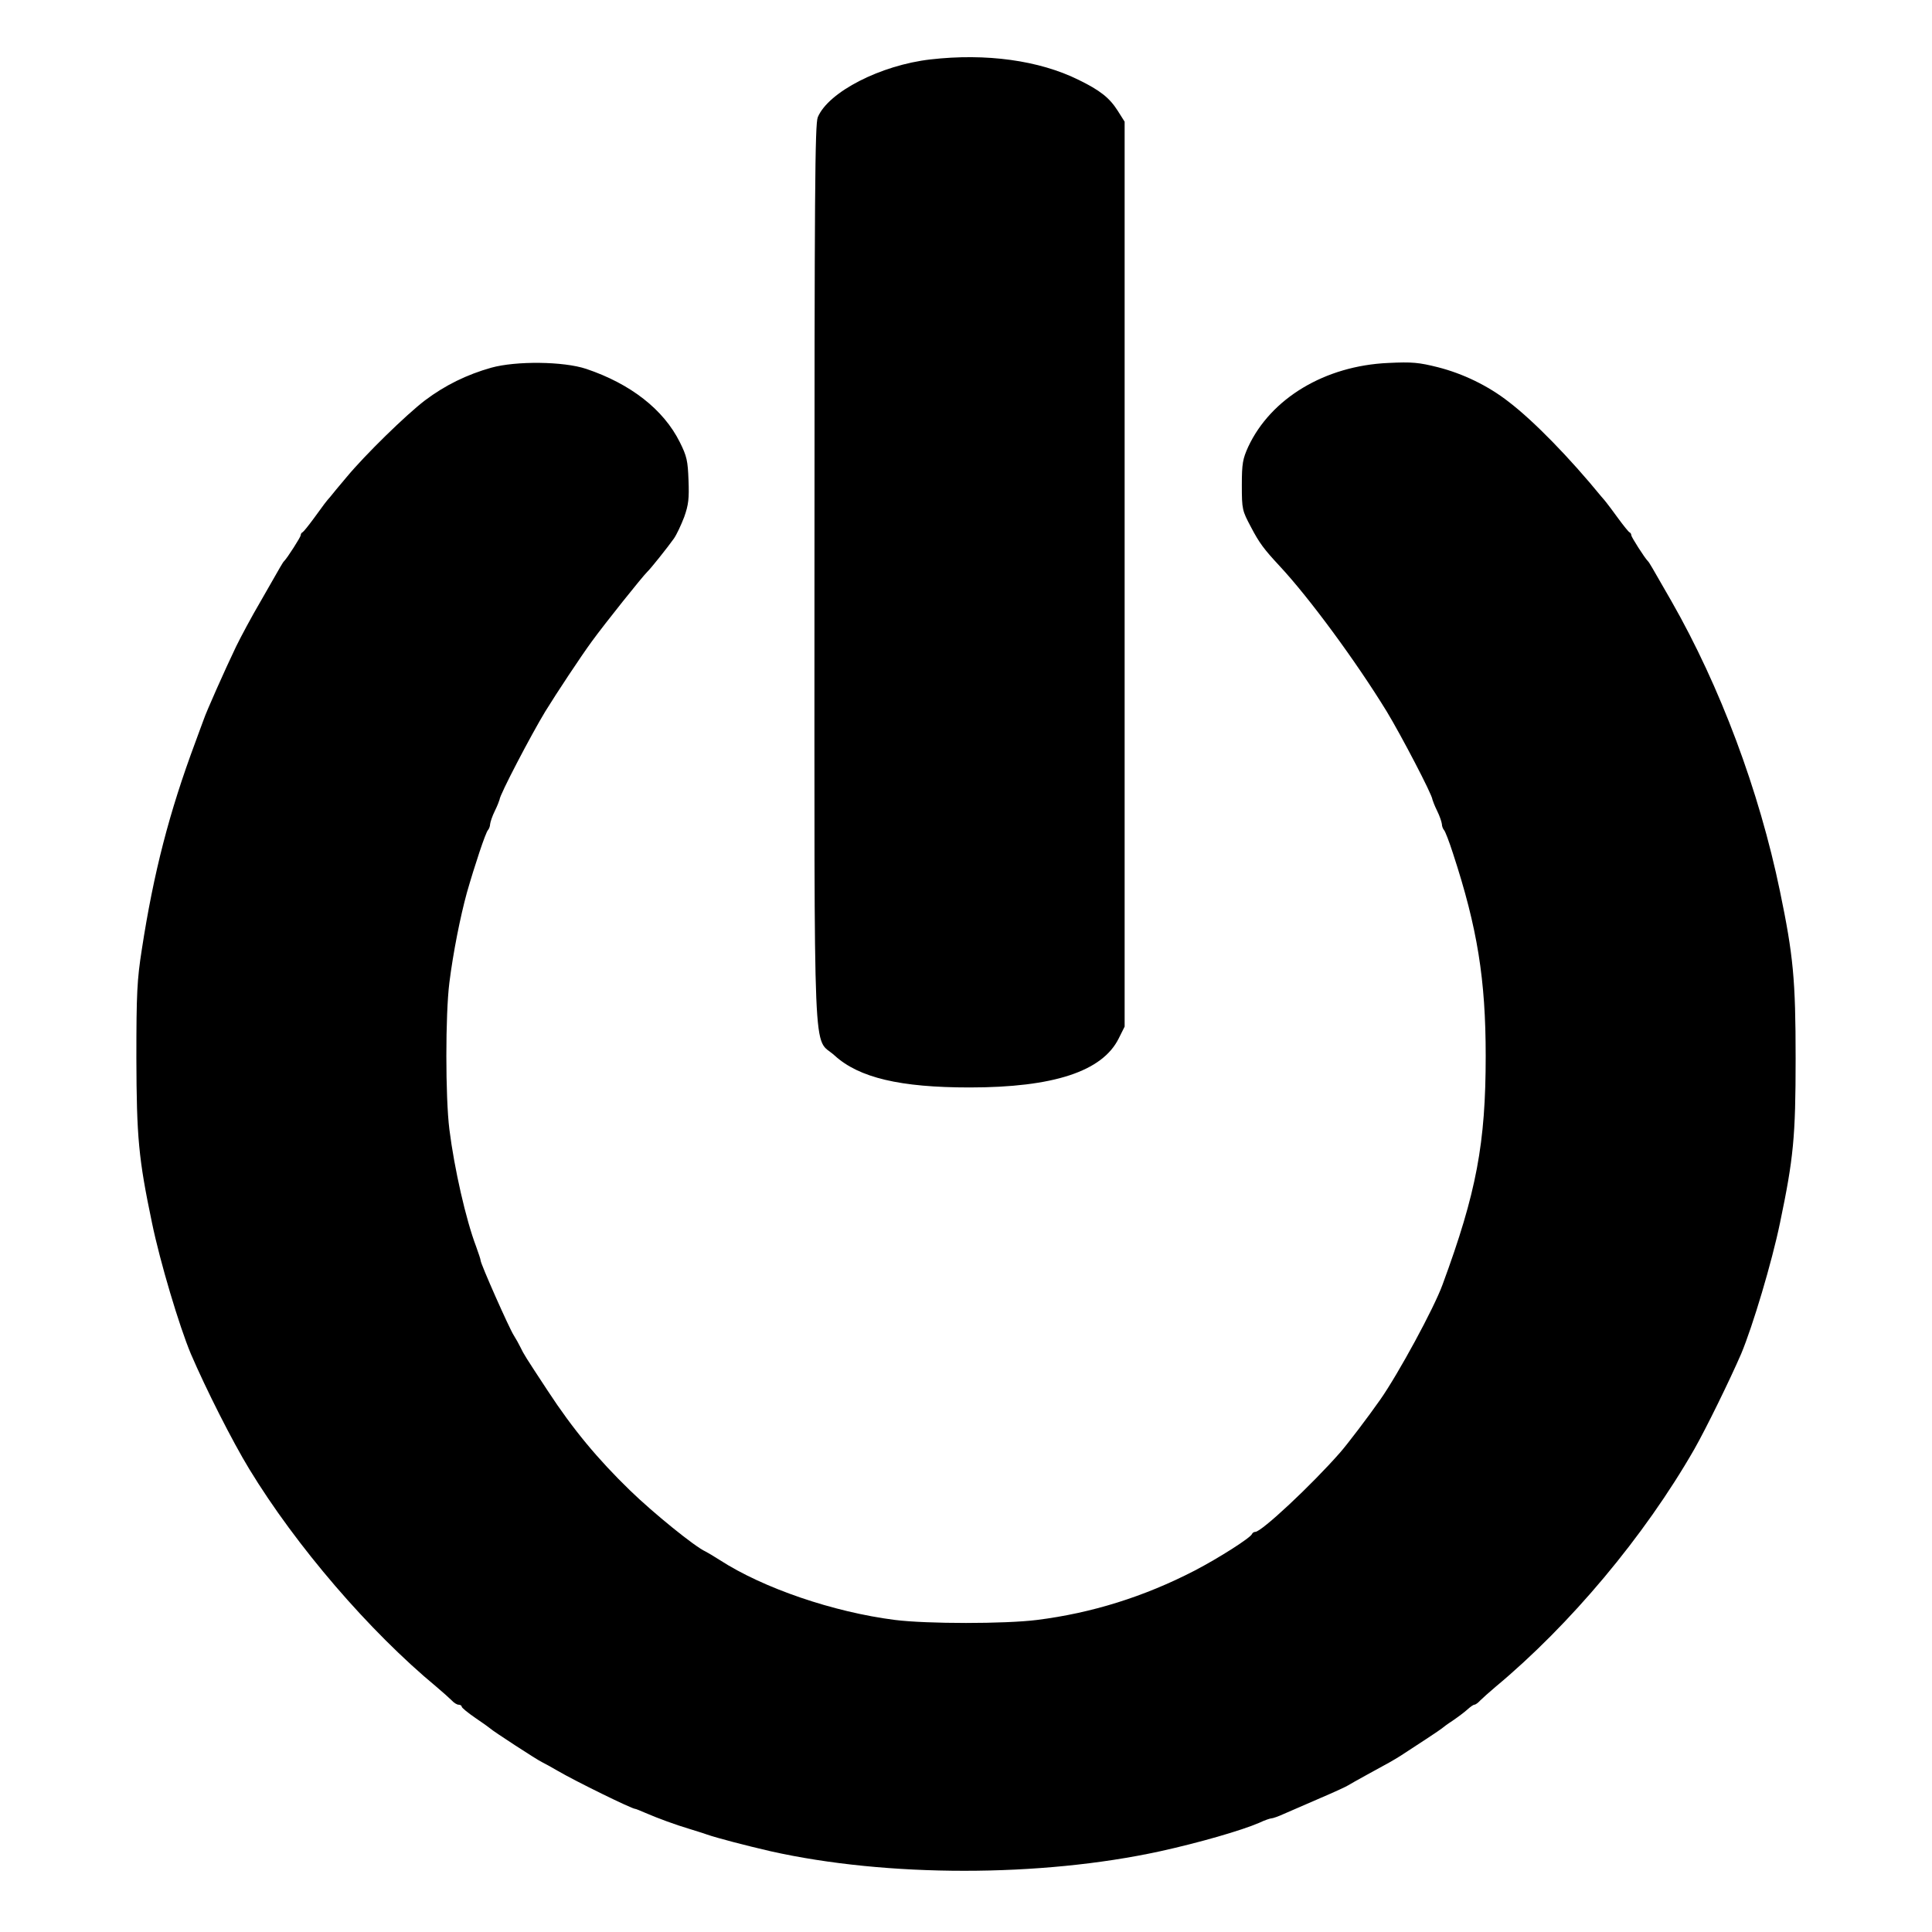
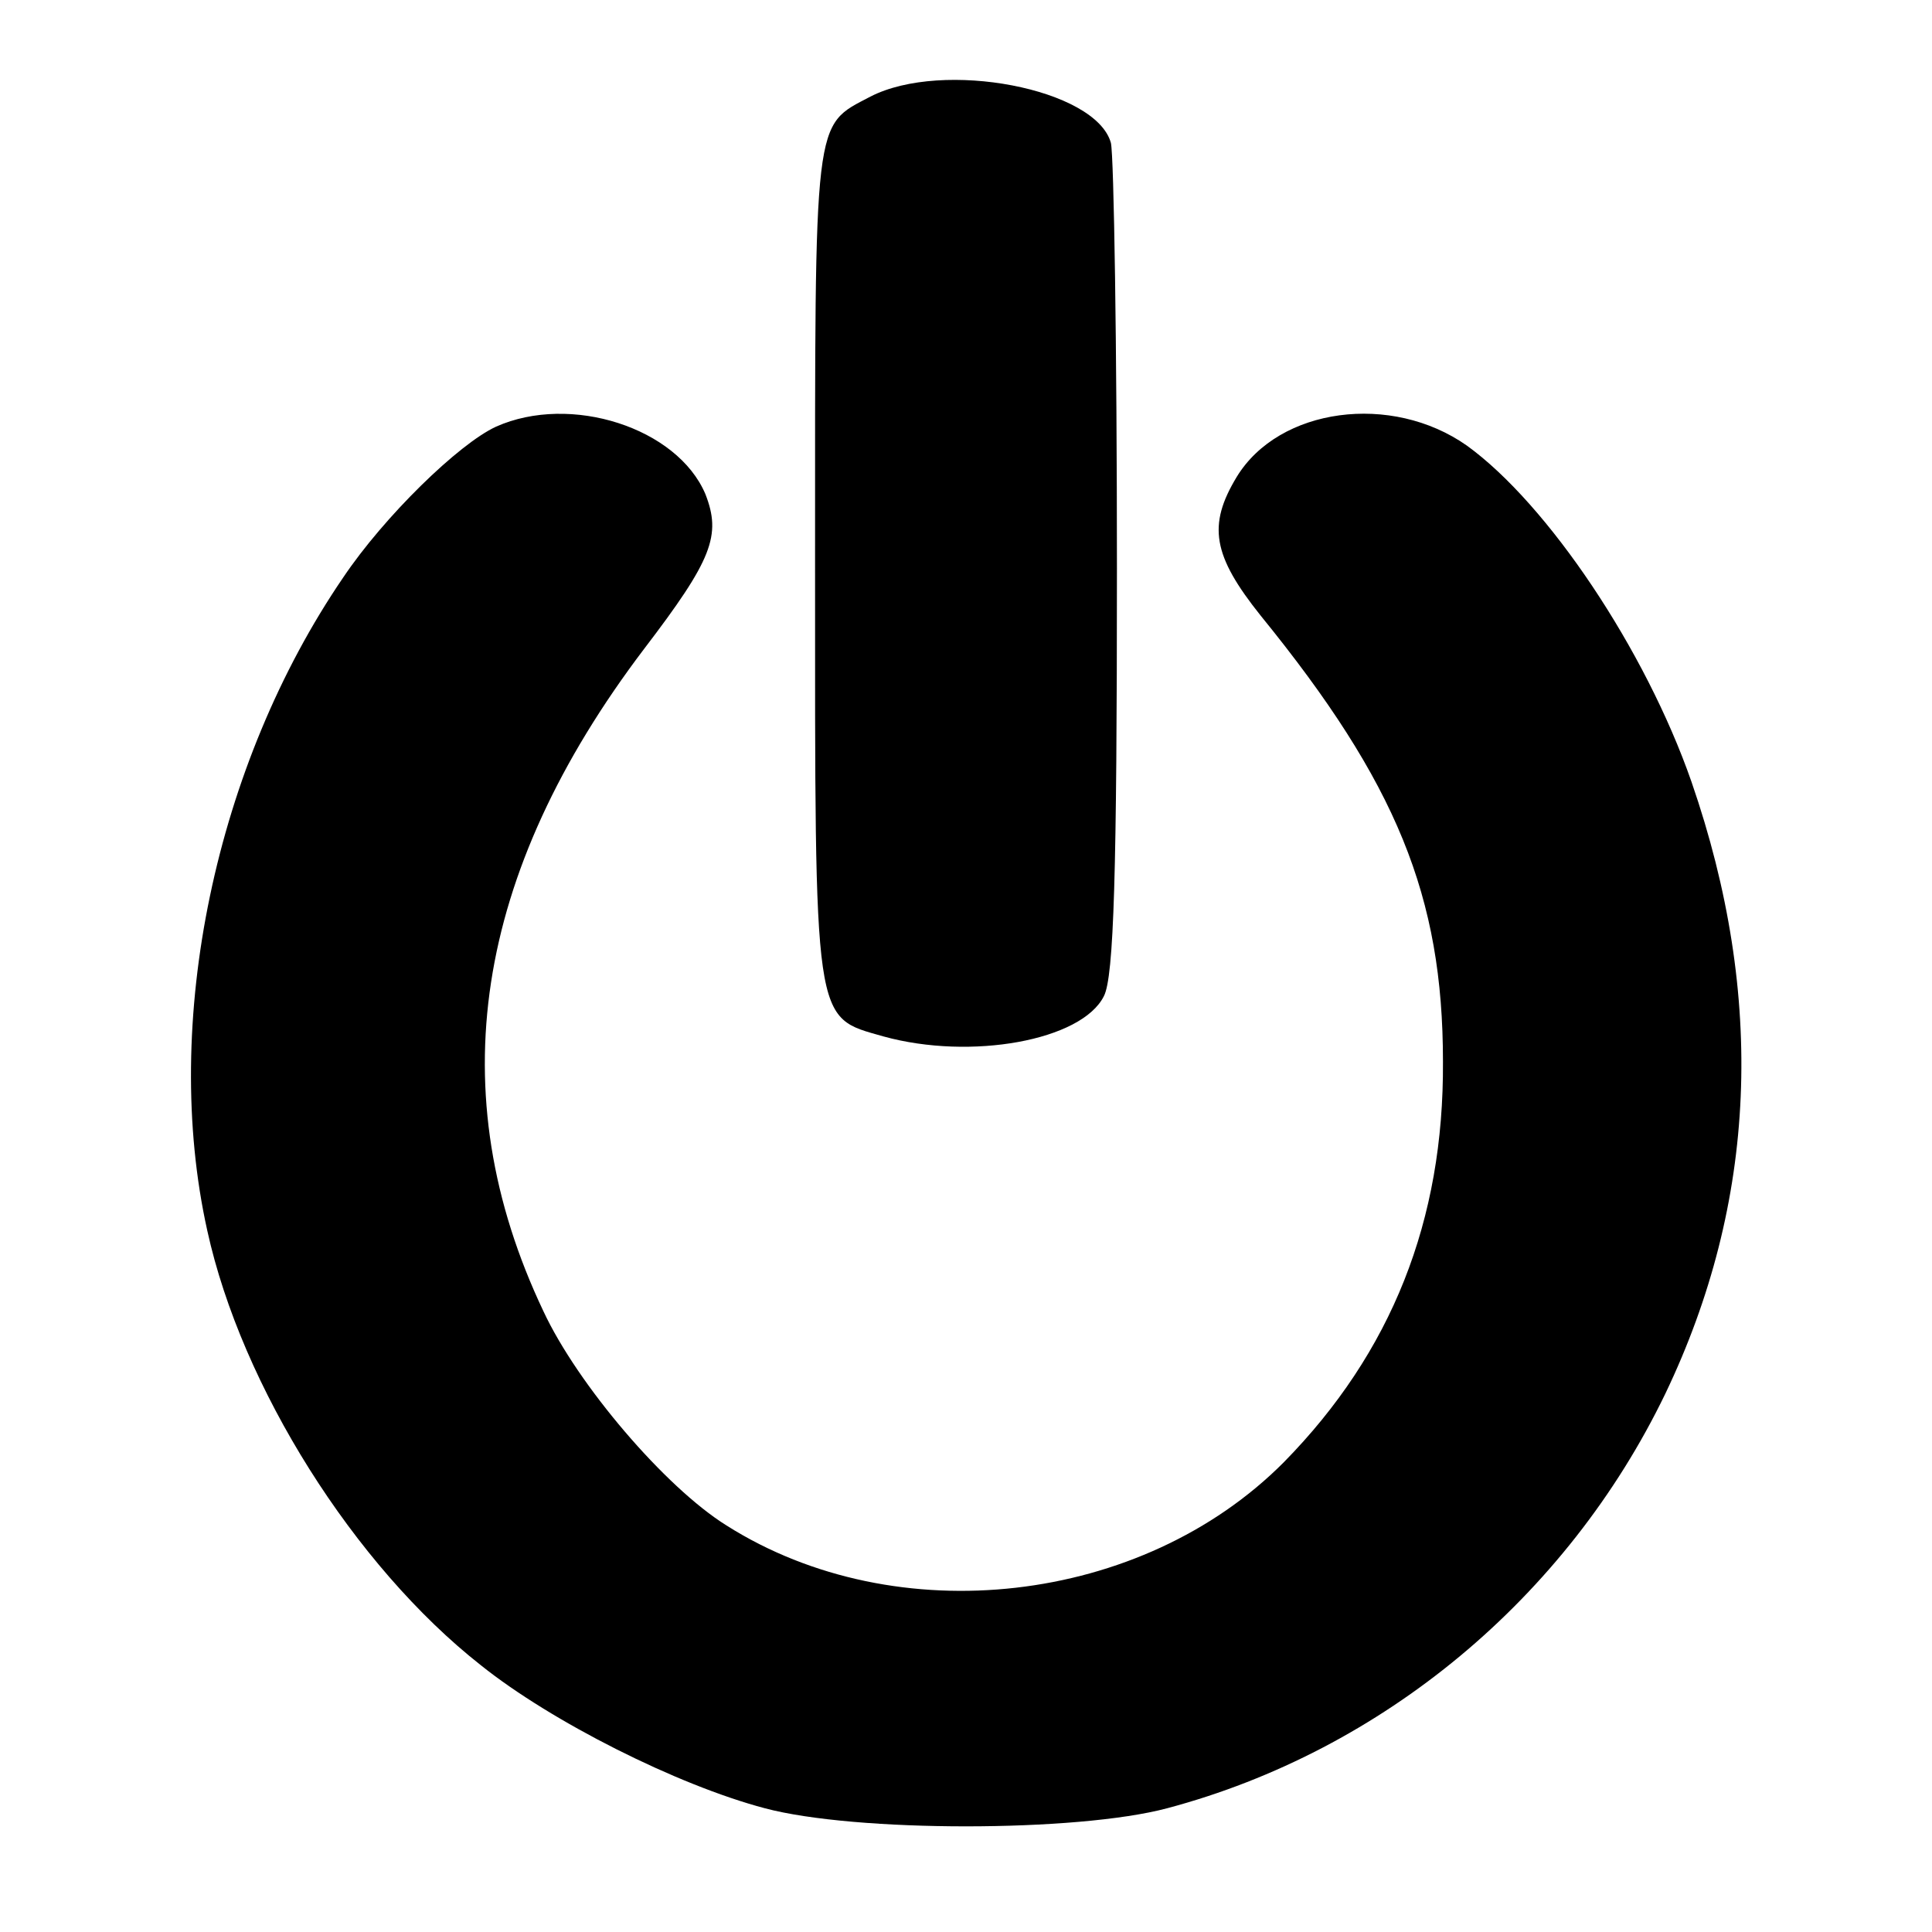
- <svg xmlns="http://www.w3.org/2000/svg" version="1.0" width="816pt" height="816pt" viewBox="0 0 816 816" preserveAspectRatio="xMidYMid meet">
-   <g transform="translate(0,816) scale(0.1,-0.1)" fill="#000000" stroke="none">
-     <path d="M3930 7909 c-210 -24 -431 -137 -476 -244 -12 -29 -14 -318 -14 -1928 0 -2146 -8 -1950 85 -2035 103 -94 277 -135 570 -135 355 0 561 68 630 207 l25 50 0 1911 0 1911 -29 46 c-35 55 -74 86 -166 131 -166 82 -390 113 -625 86z" />
-     <path d="M2075 6607 c-103 -29 -195 -74 -280 -138 -81 -62 -252 -229 -331 -324 -32 -38 -63 -75 -68 -82 -18 -20 -29 -35 -71 -93 -22 -30 -43 -56 -47 -58 -5 -2 -8 -8 -8 -13 0 -7 -56 -95 -70 -109 -6 -6 -8 -10 -100 -171 -37 -63 -83 -149 -103 -190 -47 -98 -127 -278 -137 -309 -5 -14 -21 -56 -35 -95 -110 -295 -176 -550 -226 -875 -20 -128 -23 -183 -23 -460 1 -333 9 -423 66 -695 34 -165 115 -436 164 -553 64 -149 175 -369 247 -487 197 -324 507 -685 791 -920 26 -22 55 -48 64 -57 9 -10 22 -18 29 -18 7 0 13 -4 13 -8 0 -5 26 -26 58 -48 31 -21 59 -41 62 -44 8 -9 203 -136 220 -143 8 -4 38 -20 65 -36 77 -45 314 -161 328 -161 3 0 22 -8 43 -17 53 -23 130 -51 184 -67 25 -8 59 -18 75 -24 43 -15 166 -47 270 -71 491 -110 1141 -110 1645 0 164 36 344 88 418 120 23 11 47 19 52 19 6 0 29 8 53 19 23 10 92 40 152 66 61 26 115 51 120 55 6 4 42 24 80 45 96 52 106 58 140 79 65 42 170 111 175 116 3 3 23 18 46 33 22 15 50 36 62 47 12 11 25 20 29 20 5 0 16 8 25 18 9 9 38 35 64 57 315 262 629 636 840 1004 50 88 149 290 198 403 49 117 130 388 164 553 57 273 66 362 66 695 0 333 -10 435 -66 705 -88 426 -253 866 -458 1225 -90 157 -94 164 -100 170 -14 14 -70 102 -70 109 0 5 -3 11 -8 13 -4 2 -25 28 -47 58 -22 30 -44 60 -50 67 -5 7 -15 18 -21 25 -135 165 -286 320 -392 401 -87 68 -193 119 -299 146 -80 20 -108 23 -210 18 -267 -12 -495 -149 -591 -354 -23 -51 -27 -70 -27 -163 0 -102 2 -107 38 -175 36 -69 56 -95 121 -165 126 -135 323 -403 453 -615 60 -99 193 -353 193 -372 1 -4 9 -26 20 -48 11 -22 19 -47 20 -56 0 -8 4 -19 9 -25 5 -5 22 -49 38 -99 103 -314 138 -532 138 -855 0 -369 -39 -577 -182 -965 -36 -100 -188 -379 -263 -486 -51 -73 -140 -190 -170 -224 -121 -138 -332 -335 -358 -335 -6 0 -12 -4 -14 -9 -6 -16 -141 -102 -243 -155 -213 -110 -434 -179 -665 -208 -135 -17 -465 -17 -600 0 -260 33 -556 134 -740 253 -25 16 -52 32 -60 36 -45 20 -220 162 -319 258 -136 132 -241 258 -347 420 -98 149 -101 154 -116 185 -7 14 -19 36 -28 50 -19 29 -140 302 -140 316 0 5 -9 31 -19 59 -43 113 -92 328 -113 495 -17 136 -17 485 0 620 16 127 46 278 74 380 33 115 79 254 89 264 5 6 9 17 9 25 1 9 9 34 20 56 11 22 19 44 20 48 0 19 133 273 193 372 48 78 150 232 196 295 56 77 216 277 235 295 14 13 85 102 112 140 12 17 31 58 44 92 18 51 21 77 18 155 -3 82 -7 101 -37 161 -69 138 -208 246 -395 309 -96 32 -296 34 -401 5z" />
+ <svg xmlns="http://www.w3.org/2000/svg" version="1.0" width="192pt" height="192pt" viewBox="0 0 192 192" preserveAspectRatio="xMidYMid meet">
+   <g transform="translate(0,192) scale(0.1,-0.1)" fill="#000000" stroke="none">
+     <path d="M865 1824 c-57 -30 -55 -15 -55 -464 0 -463 -2 -450 68 -470 87 -24 197 -4 219 40 10 19 13 123 13 425 0 220 -3 410 -6 423 -15 54 -167 83 -239 46z" />
+     <path d="M493 1496 c-37 -17 -111 -89 -152 -150 -127 -186 -181 -442 -135 -649 34 -155 146 -333 272 -432 70 -56 195 -119 282 -142 90 -24 310 -24 400 0 214 57 397 209 495 412 91 190 100 394 26 608 -46 132 -143 276 -223 334 -75 53 -187 38 -229 -31 -29 -48 -24 -78 24 -138 135 -166 181 -279 181 -443 1 -158 -51 -289 -158 -398 -141 -142 -385 -170 -554 -63 -61 38 -148 140 -182 213 -103 217 -69 435 100 658 68 89 77 113 61 154 -28 66 -134 100 -208 67z" />
  </g>
</svg>
